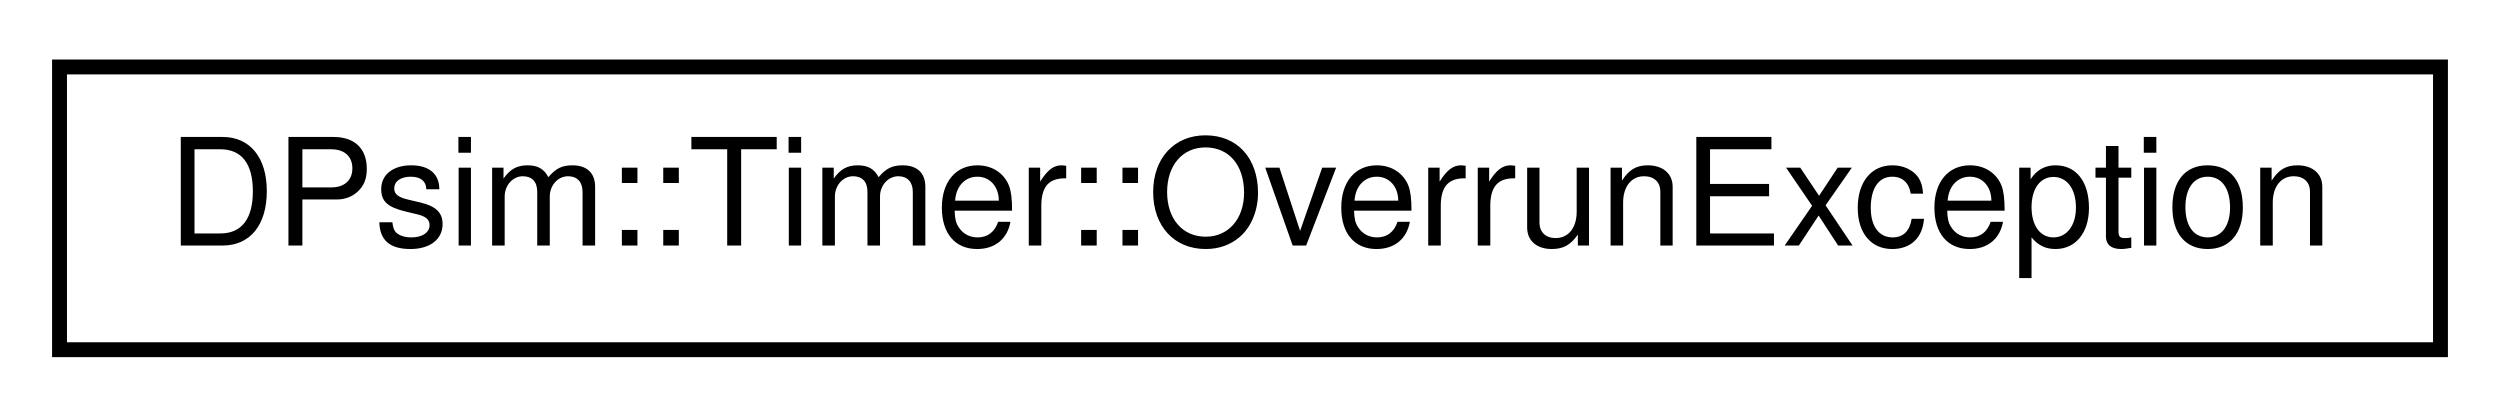
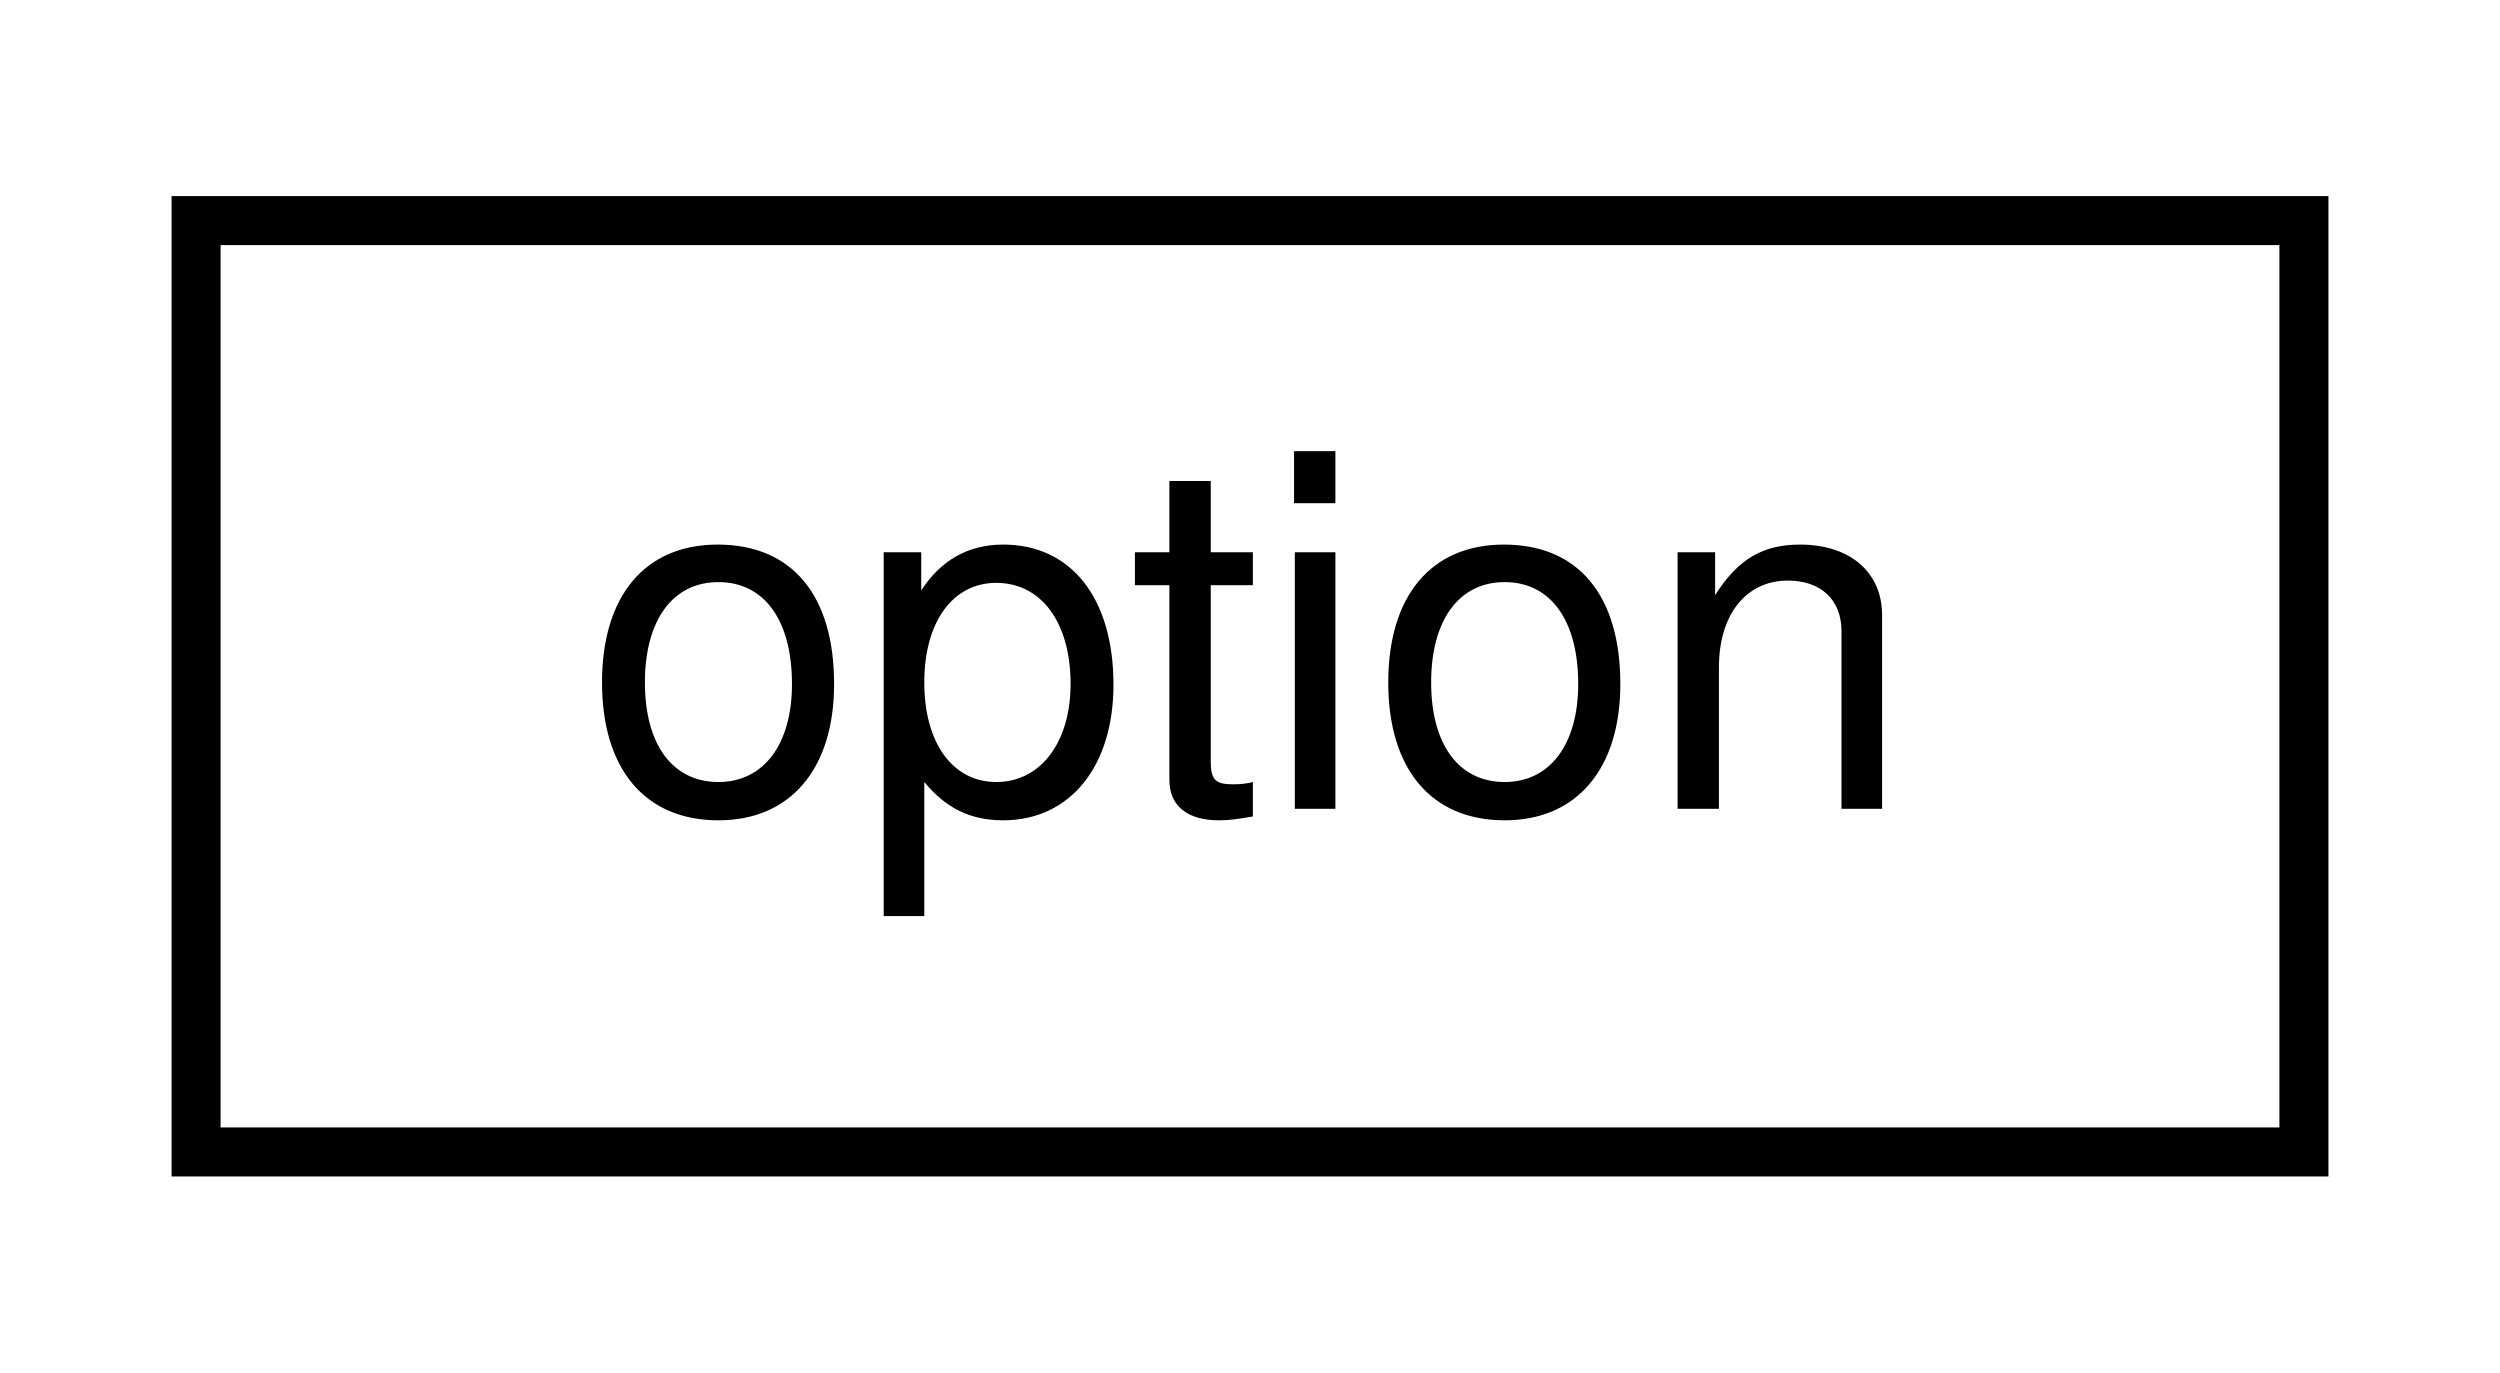
- <svg xmlns="http://www.w3.org/2000/svg" xmlns:xlink="http://www.w3.org/1999/xlink" width="168pt" height="28pt" viewBox="0.00 0.00 168.00 28.00">
+ <svg xmlns="http://www.w3.org/2000/svg" xmlns:xlink="http://www.w3.org/1999/xlink" width="51pt" height="28pt" viewBox="0.00 0.00 51.00 28.00">
  <g id="graph0" class="graph" transform="scale(1 1) rotate(0) translate(4 24)">
    <g id="node1" class="node">
      <g id="a_node1">
-         <a xlink:href="struct_d_psim_1_1_timer_1_1_overrun_exception.html" target="_top" xlink:title=" ">
-           <polygon fill="none" stroke="black" points="0,-0.5 0,-19.5 160,-19.5 160,-0.5 0,-0.5" />
-           <text text-anchor="middle" x="80" y="-7.5" font-family="Helvetica" font-size="10.00">DPsim::Timer::OverrunException</text>
+         <a xlink:href="structoption.html" target="_top" xlink:title=" ">
+           <polygon fill="none" stroke="black" points="0,-0.5 0,-19.5 43,-19.5 43,-0.5 0,-0.5" />
+           <text text-anchor="middle" x="21.5" y="-7.5" font-family="Helvetica" font-size="10.00">option</text>
        </a>
      </g>
    </g>
  </g>
</svg>
